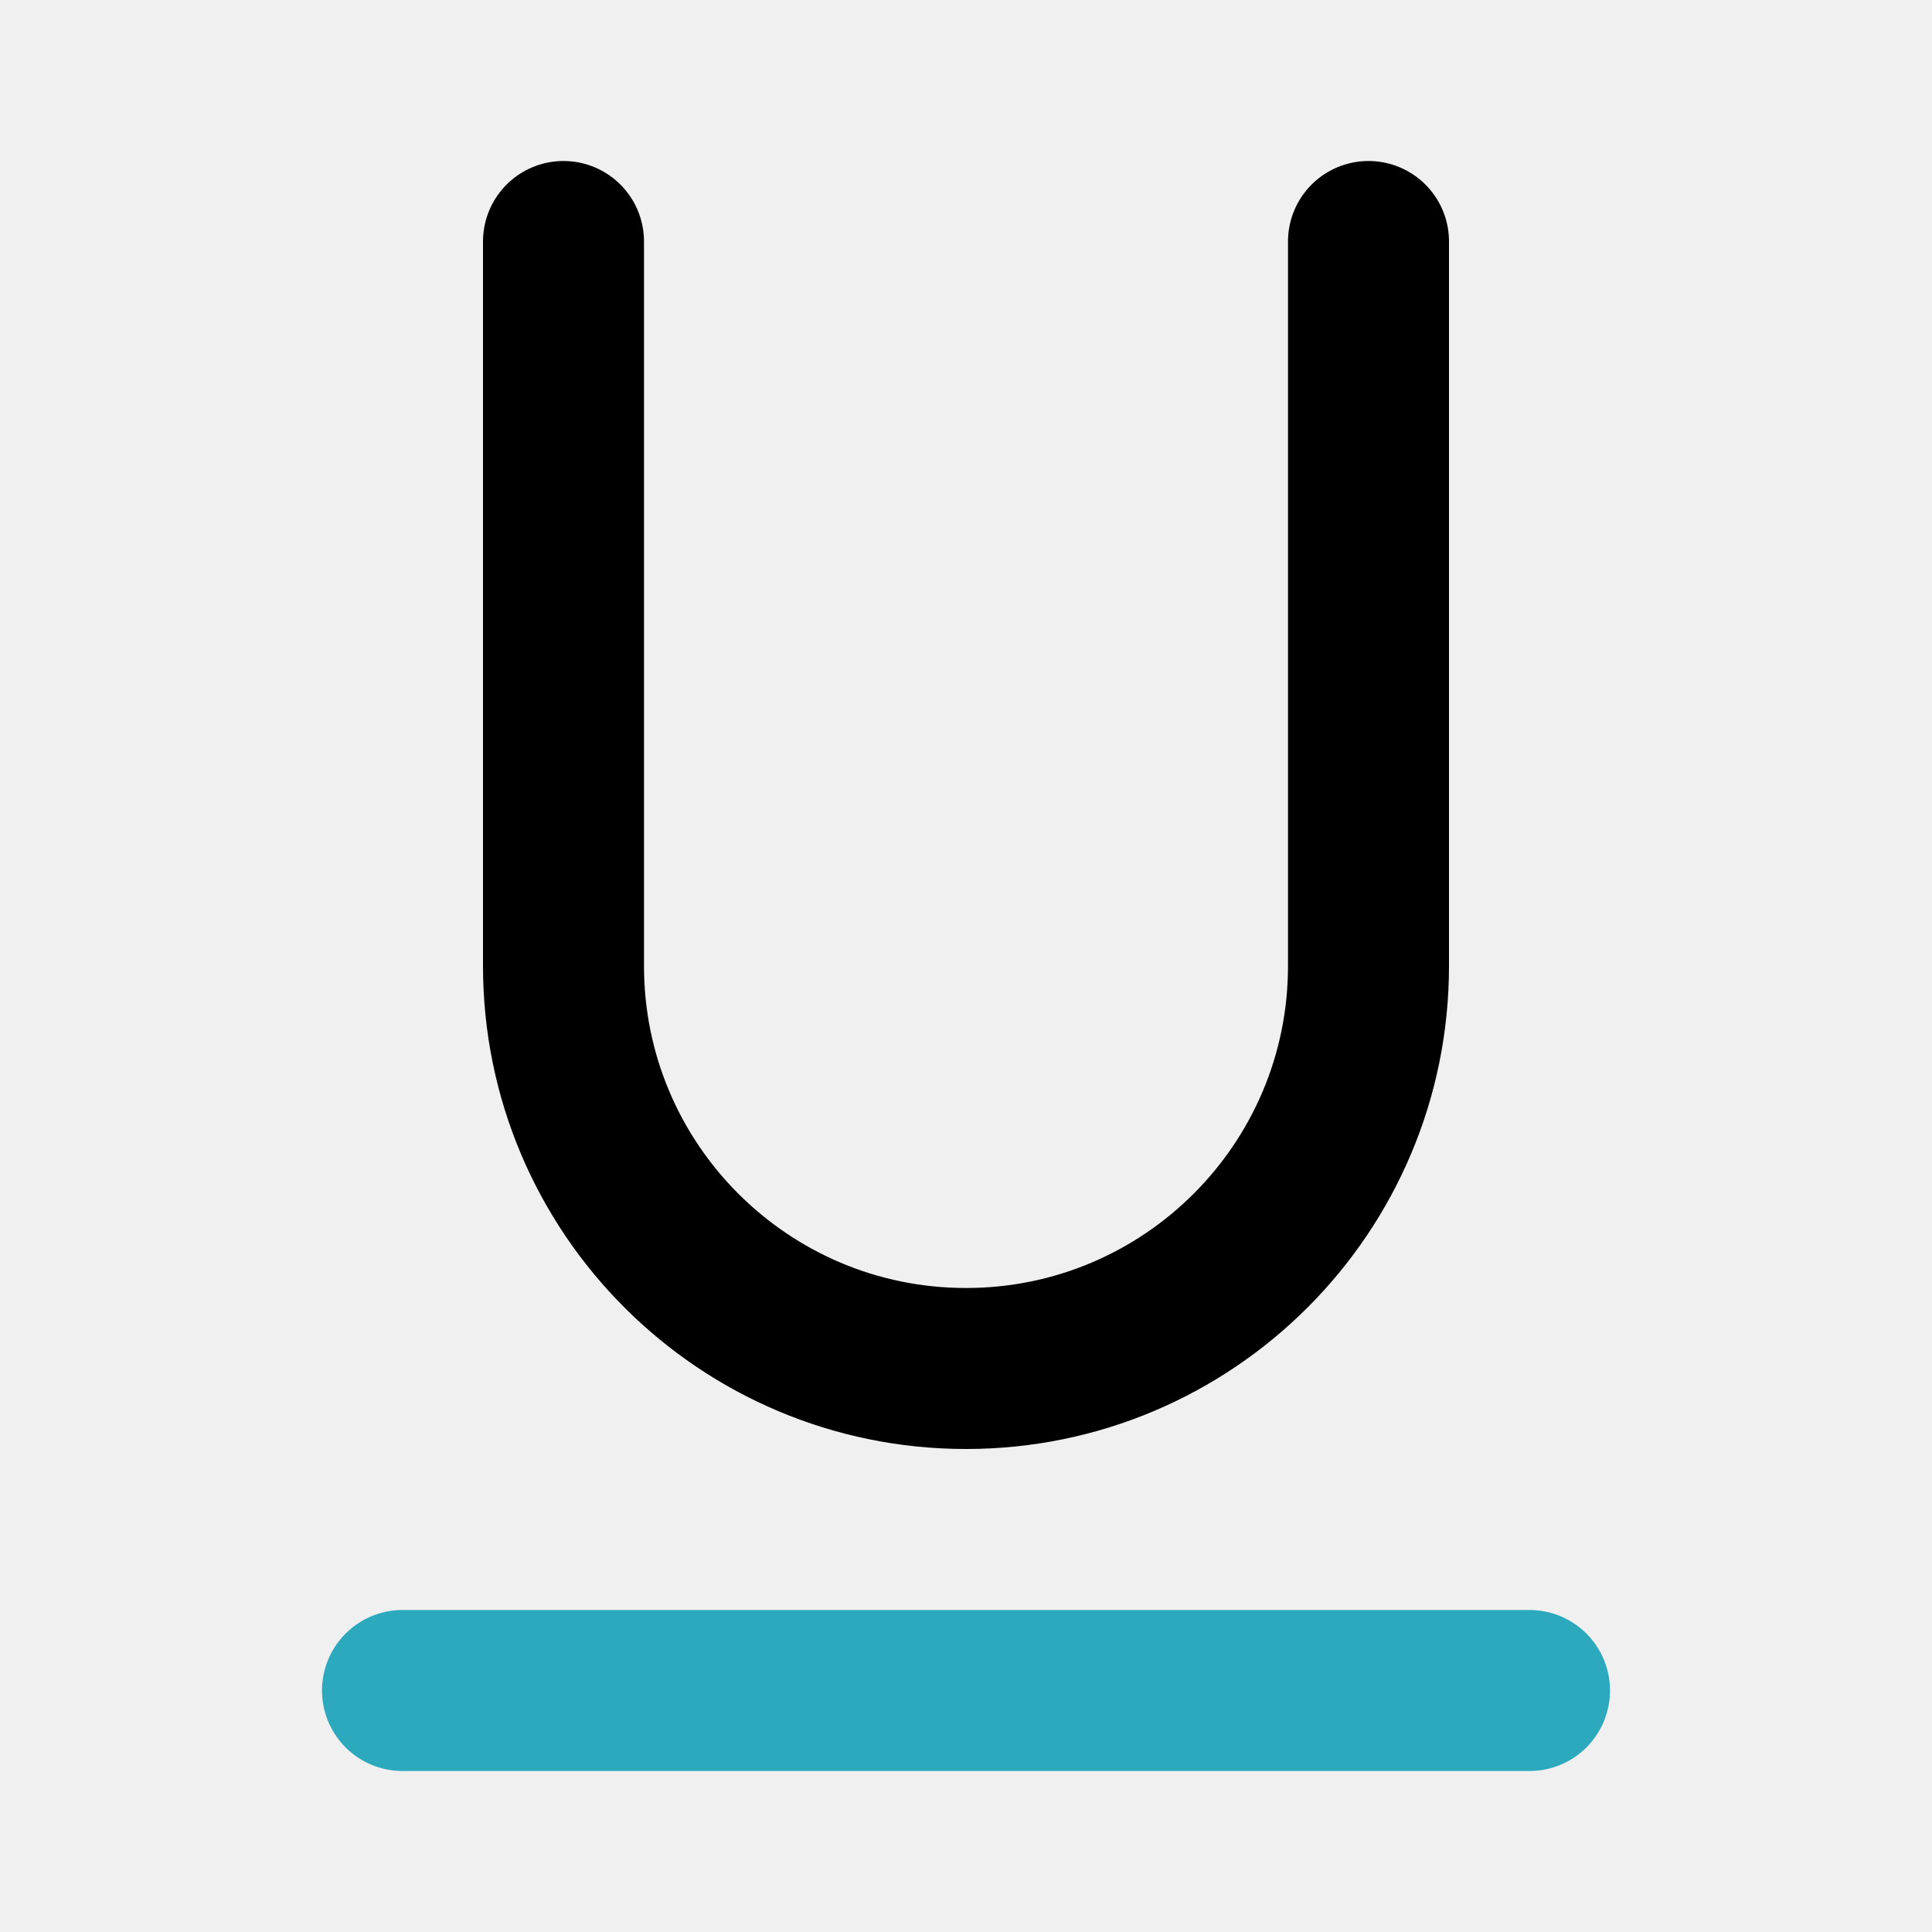
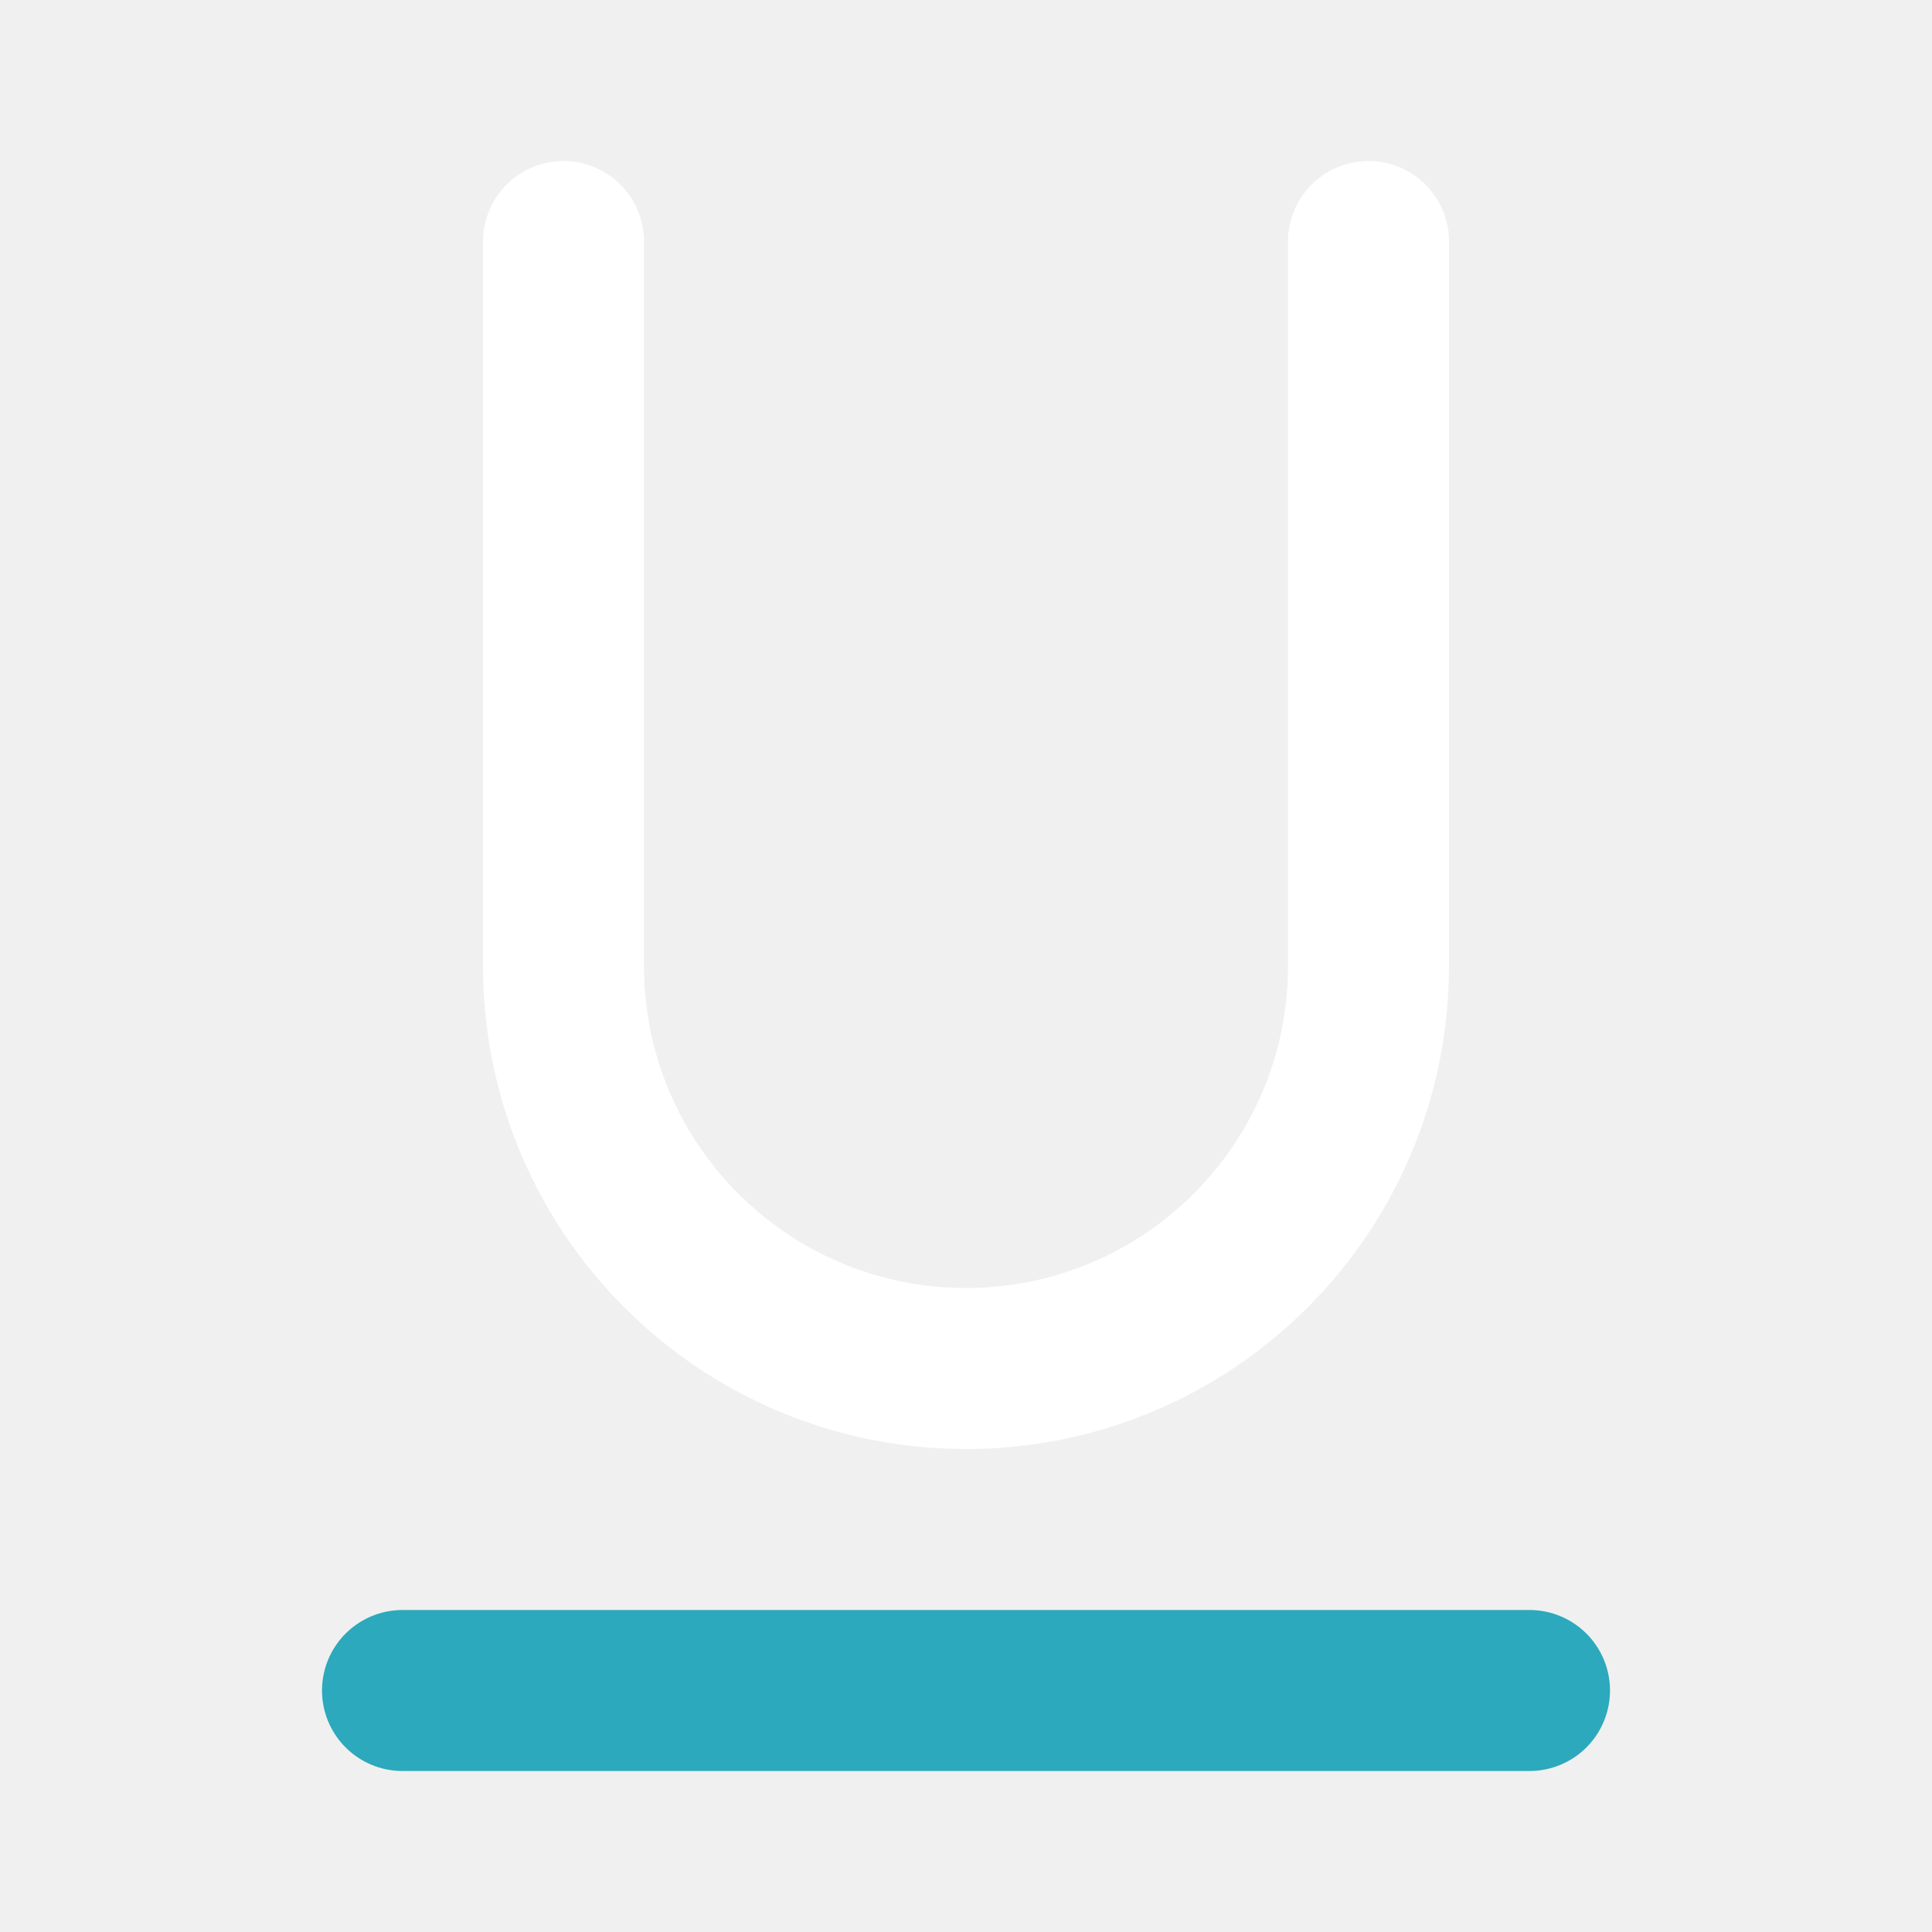
<svg xmlns="http://www.w3.org/2000/svg" fill="#000000" width="800px" height="800px" viewBox="0 0 24 24" id="underline" data-name="Line Color" class="icon line-color">
-   <line id="secondary" x1="19" y1="21" x2="5" y2="21" style="fill: none; stroke: rgb(44, 169, 188); stroke-linecap: round; stroke-linejoin: round; stroke-width: 2;" />
-   <path id="primary" d="M7,3v9a5,5,0,0,0,5,5h0a5,5,0,0,0,5-5V3" style="fill: none; stroke: rgb(0, 0, 0); stroke-linecap: round; stroke-linejoin: round; stroke-width: 2;" />
+   <line id="secondary" x1="19" y1="21" x2="5" y2="21" style="fill: none; stroke: rgb(44, 169, 188); stroke-linecap: round; stroke-linejoin: round; stroke-width: 2;">
+     </line>
+   <path id="primary" d="M7,3v9a5,5,0,0,0,5,5h0a5,5,0,0,0,5-5V3" style="fill: none; stroke: #fff; stroke-linecap: round; stroke-linejoin: round; stroke-width: 2;">
+     </path>
</svg>
